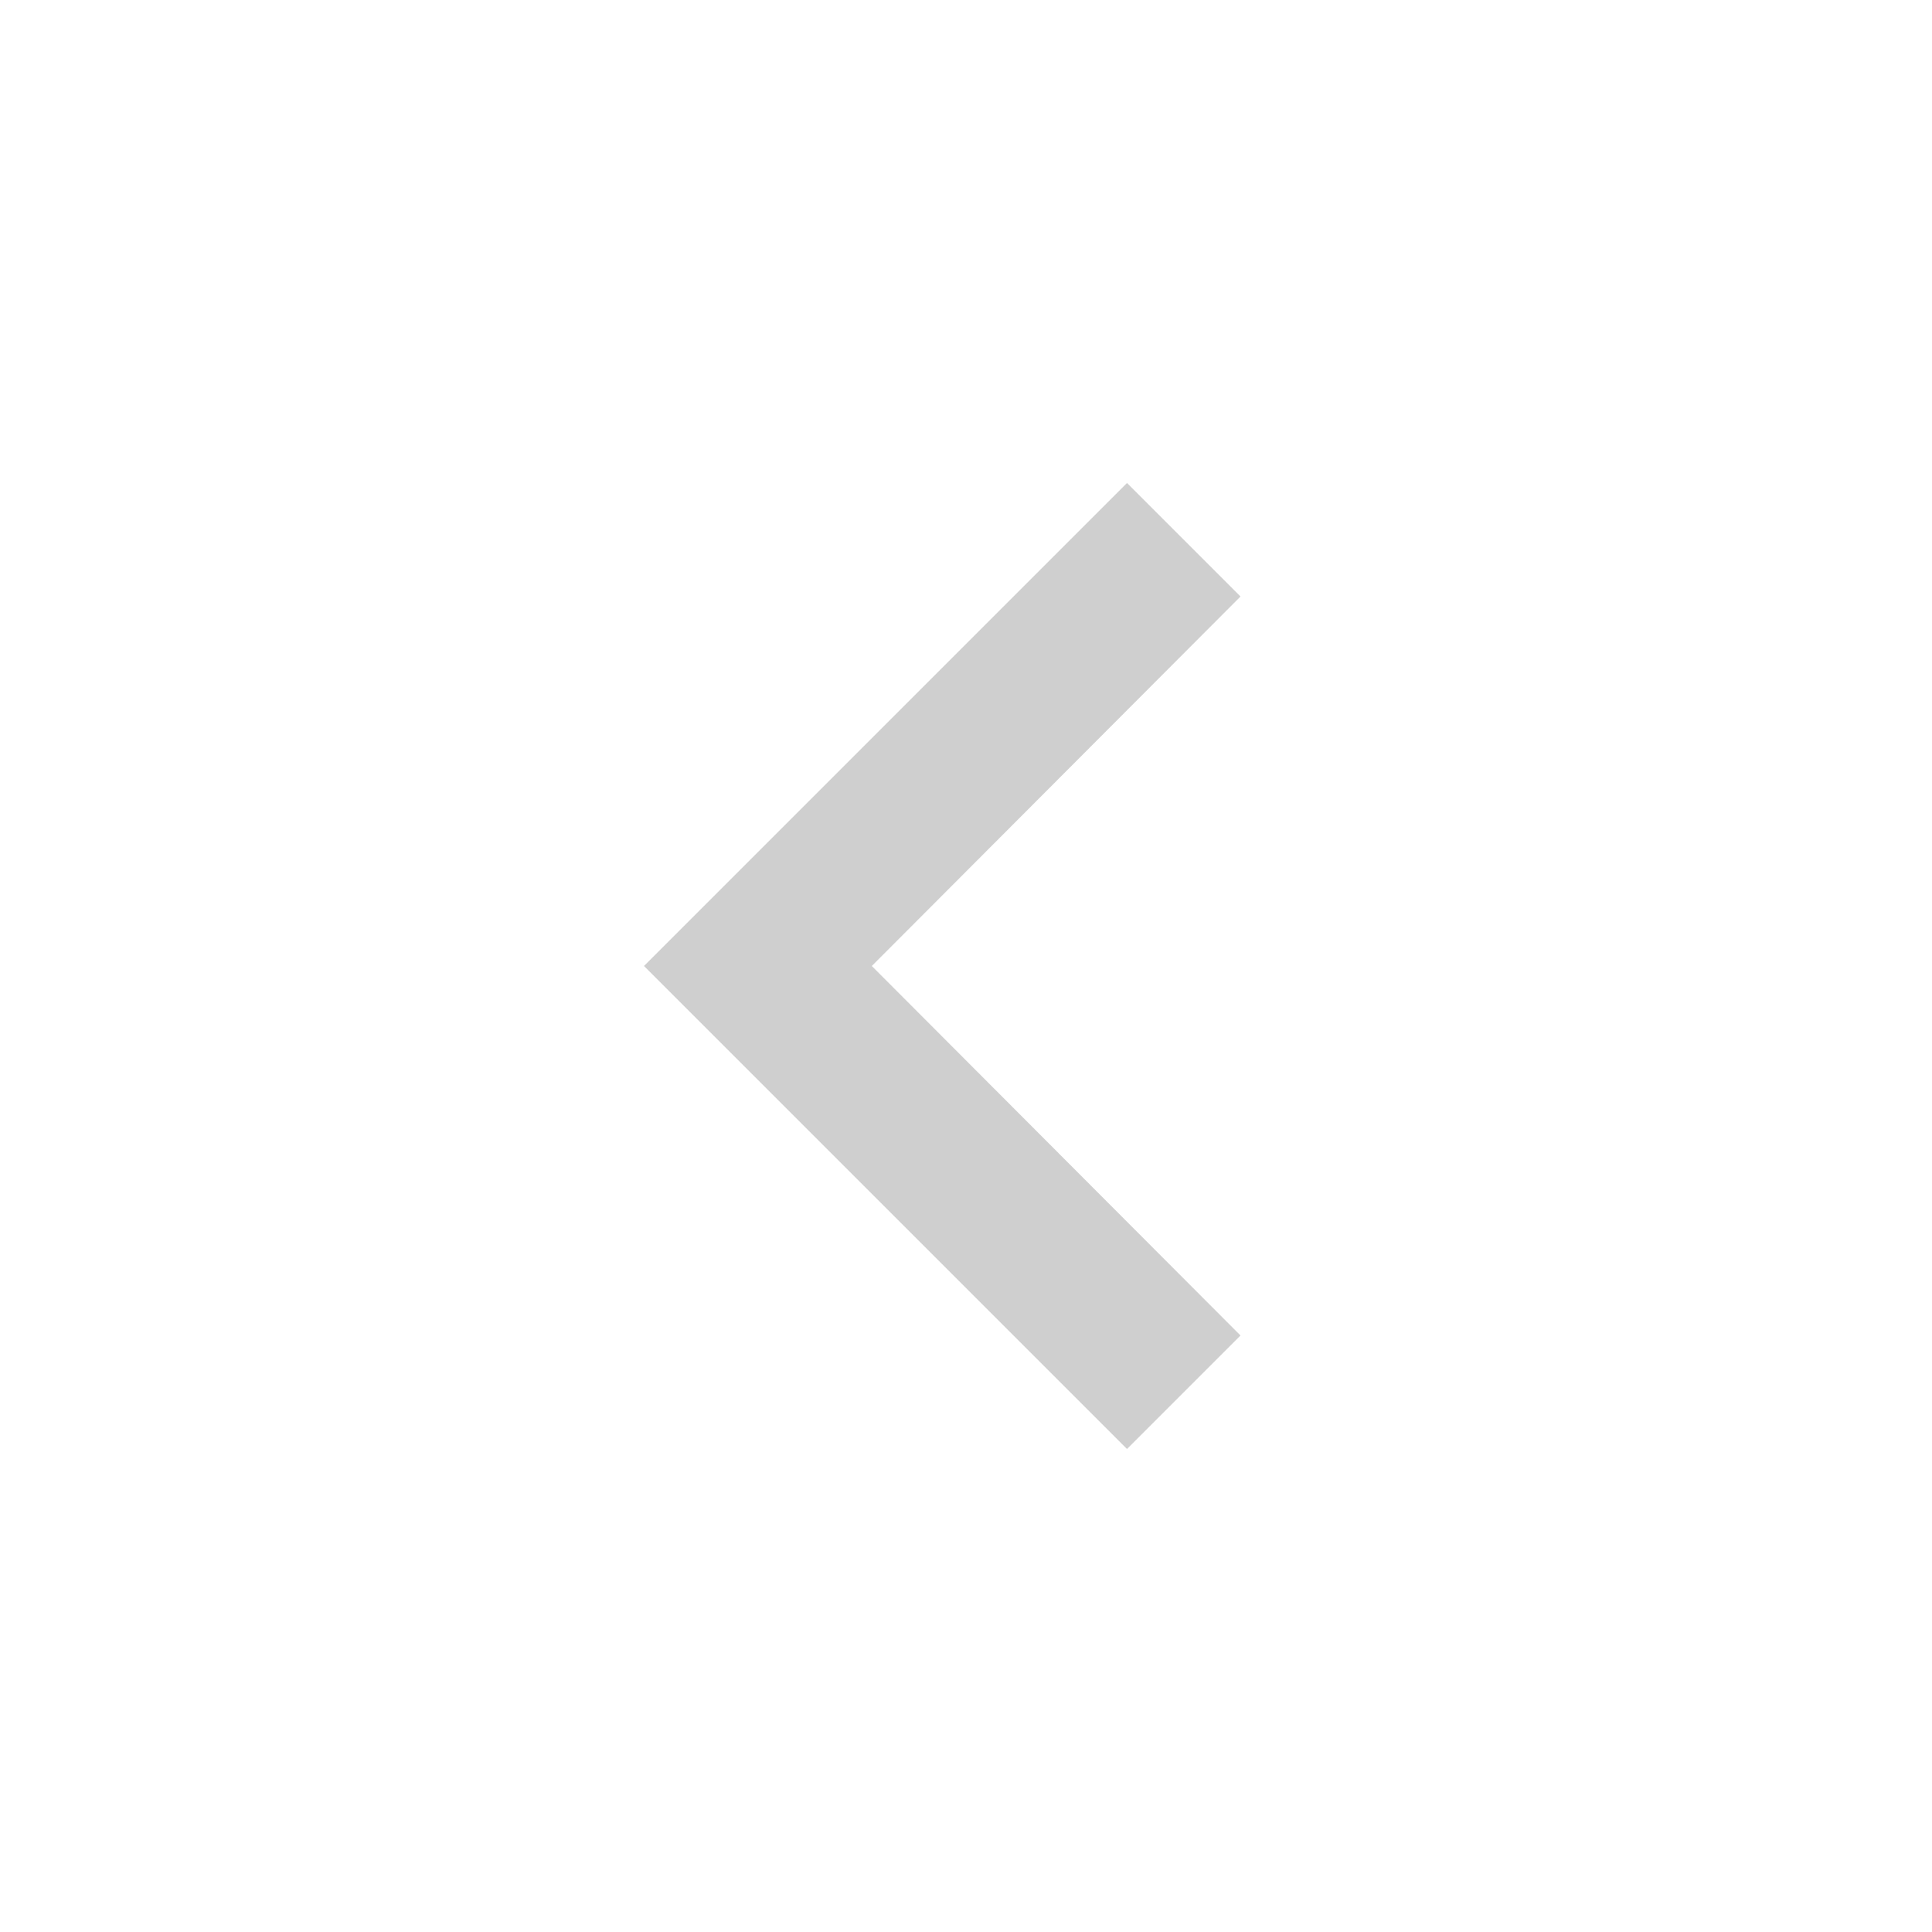
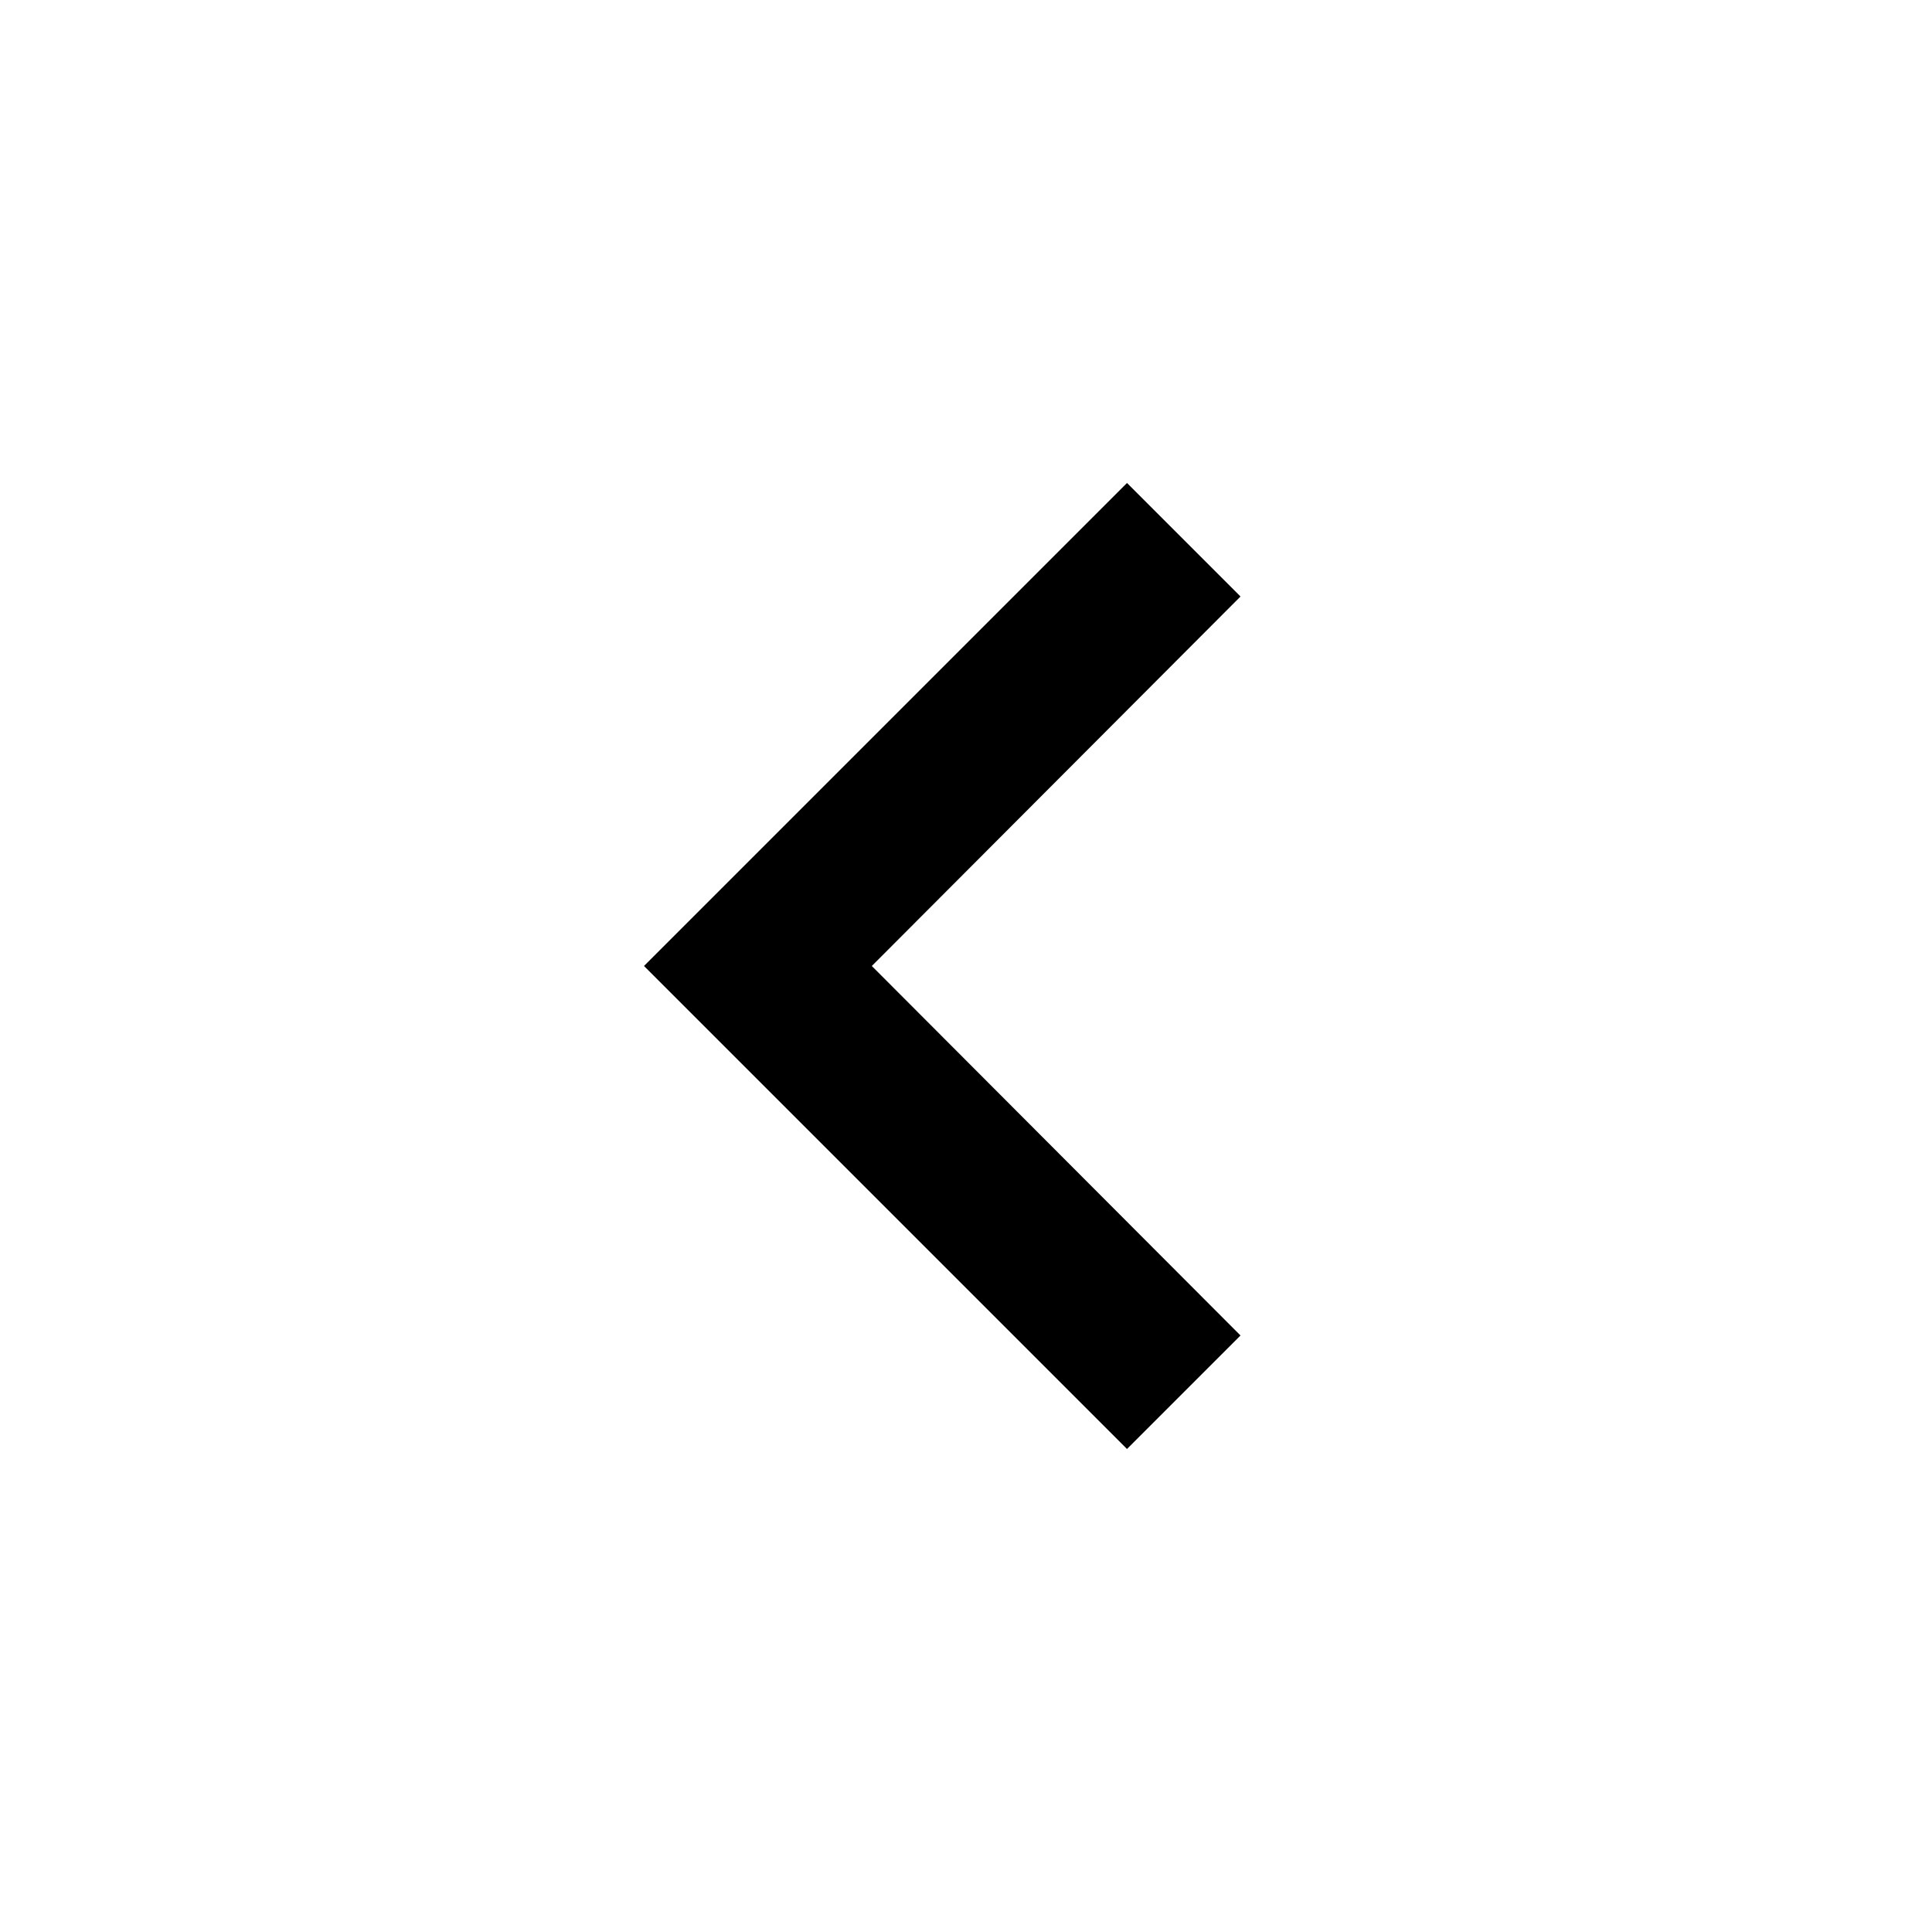
<svg xmlns="http://www.w3.org/2000/svg" height="24" viewBox="0 0 24 24" width="24">
  <path d="M0 0h24v24H0V0z" fill="none" />
-   <path fill="#CFCFCF" d="M15.41 16.59L10.83 12l4.58-4.59L14 6l-6 6 6 6 1.41-1.41z" />
+   <path fill="currentColor" d="M15.41 16.59L10.83 12l4.58-4.59L14 6l-6 6 6 6 1.41-1.41z" />
</svg>
